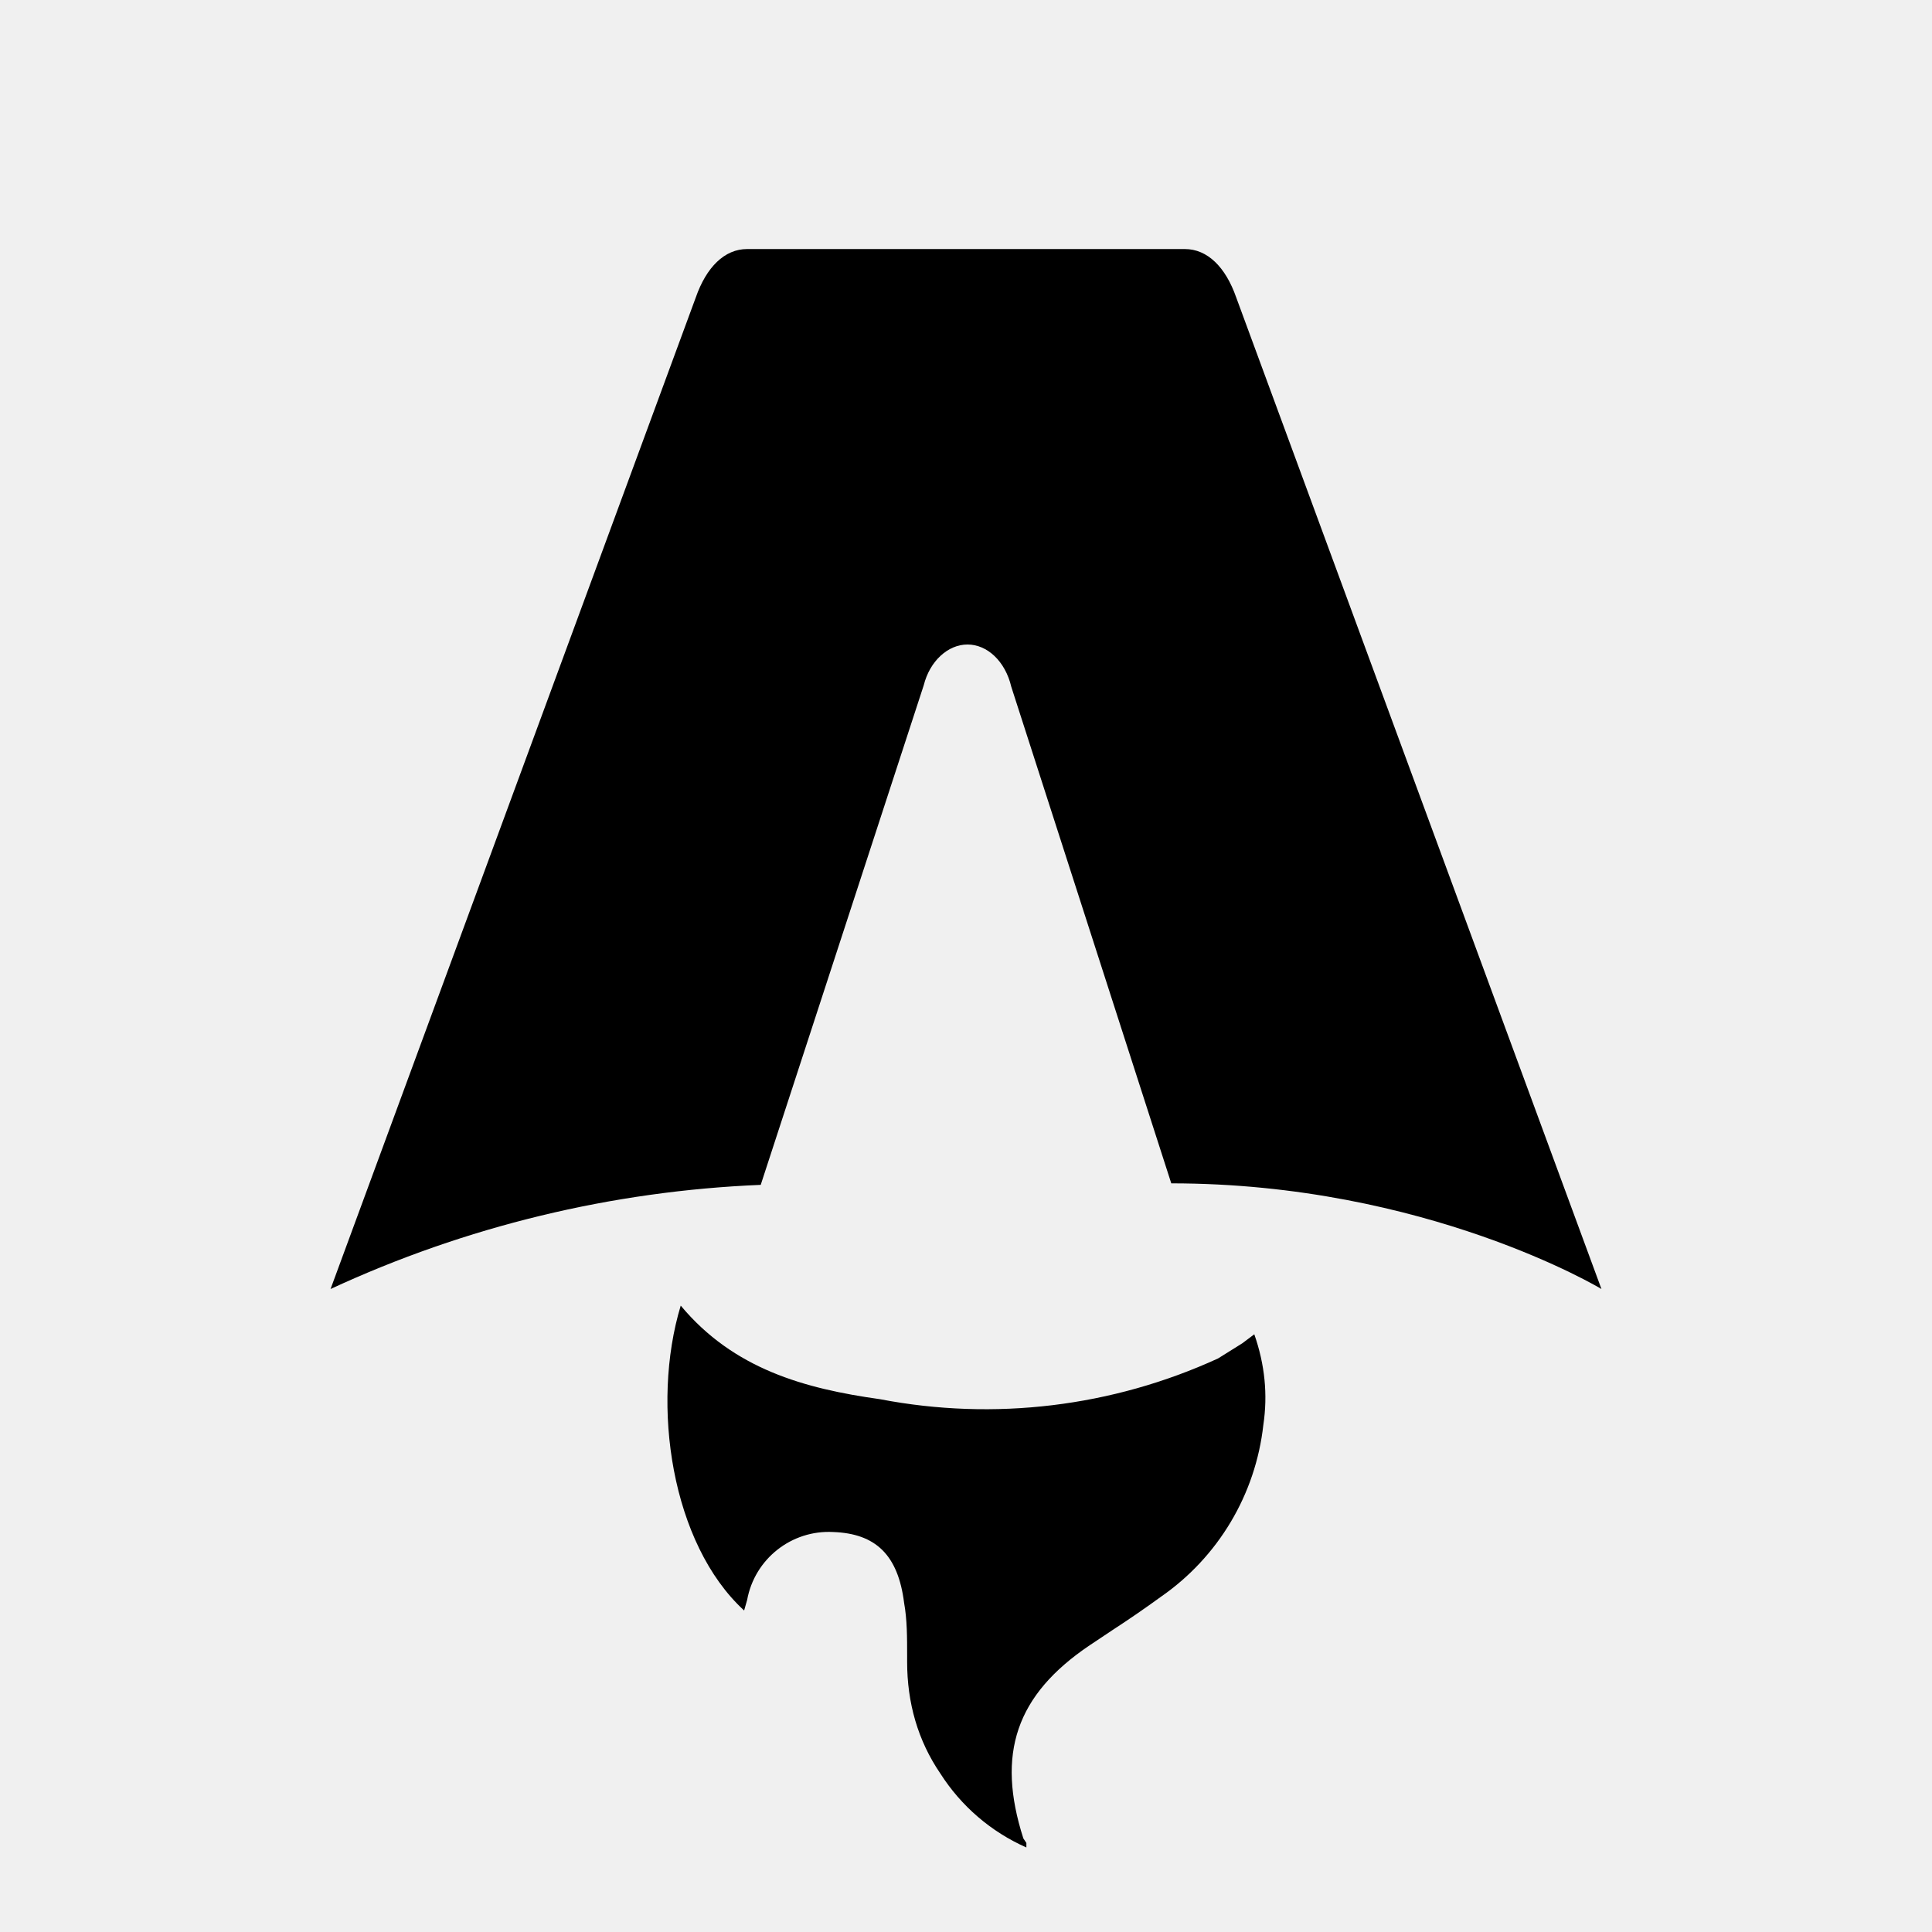
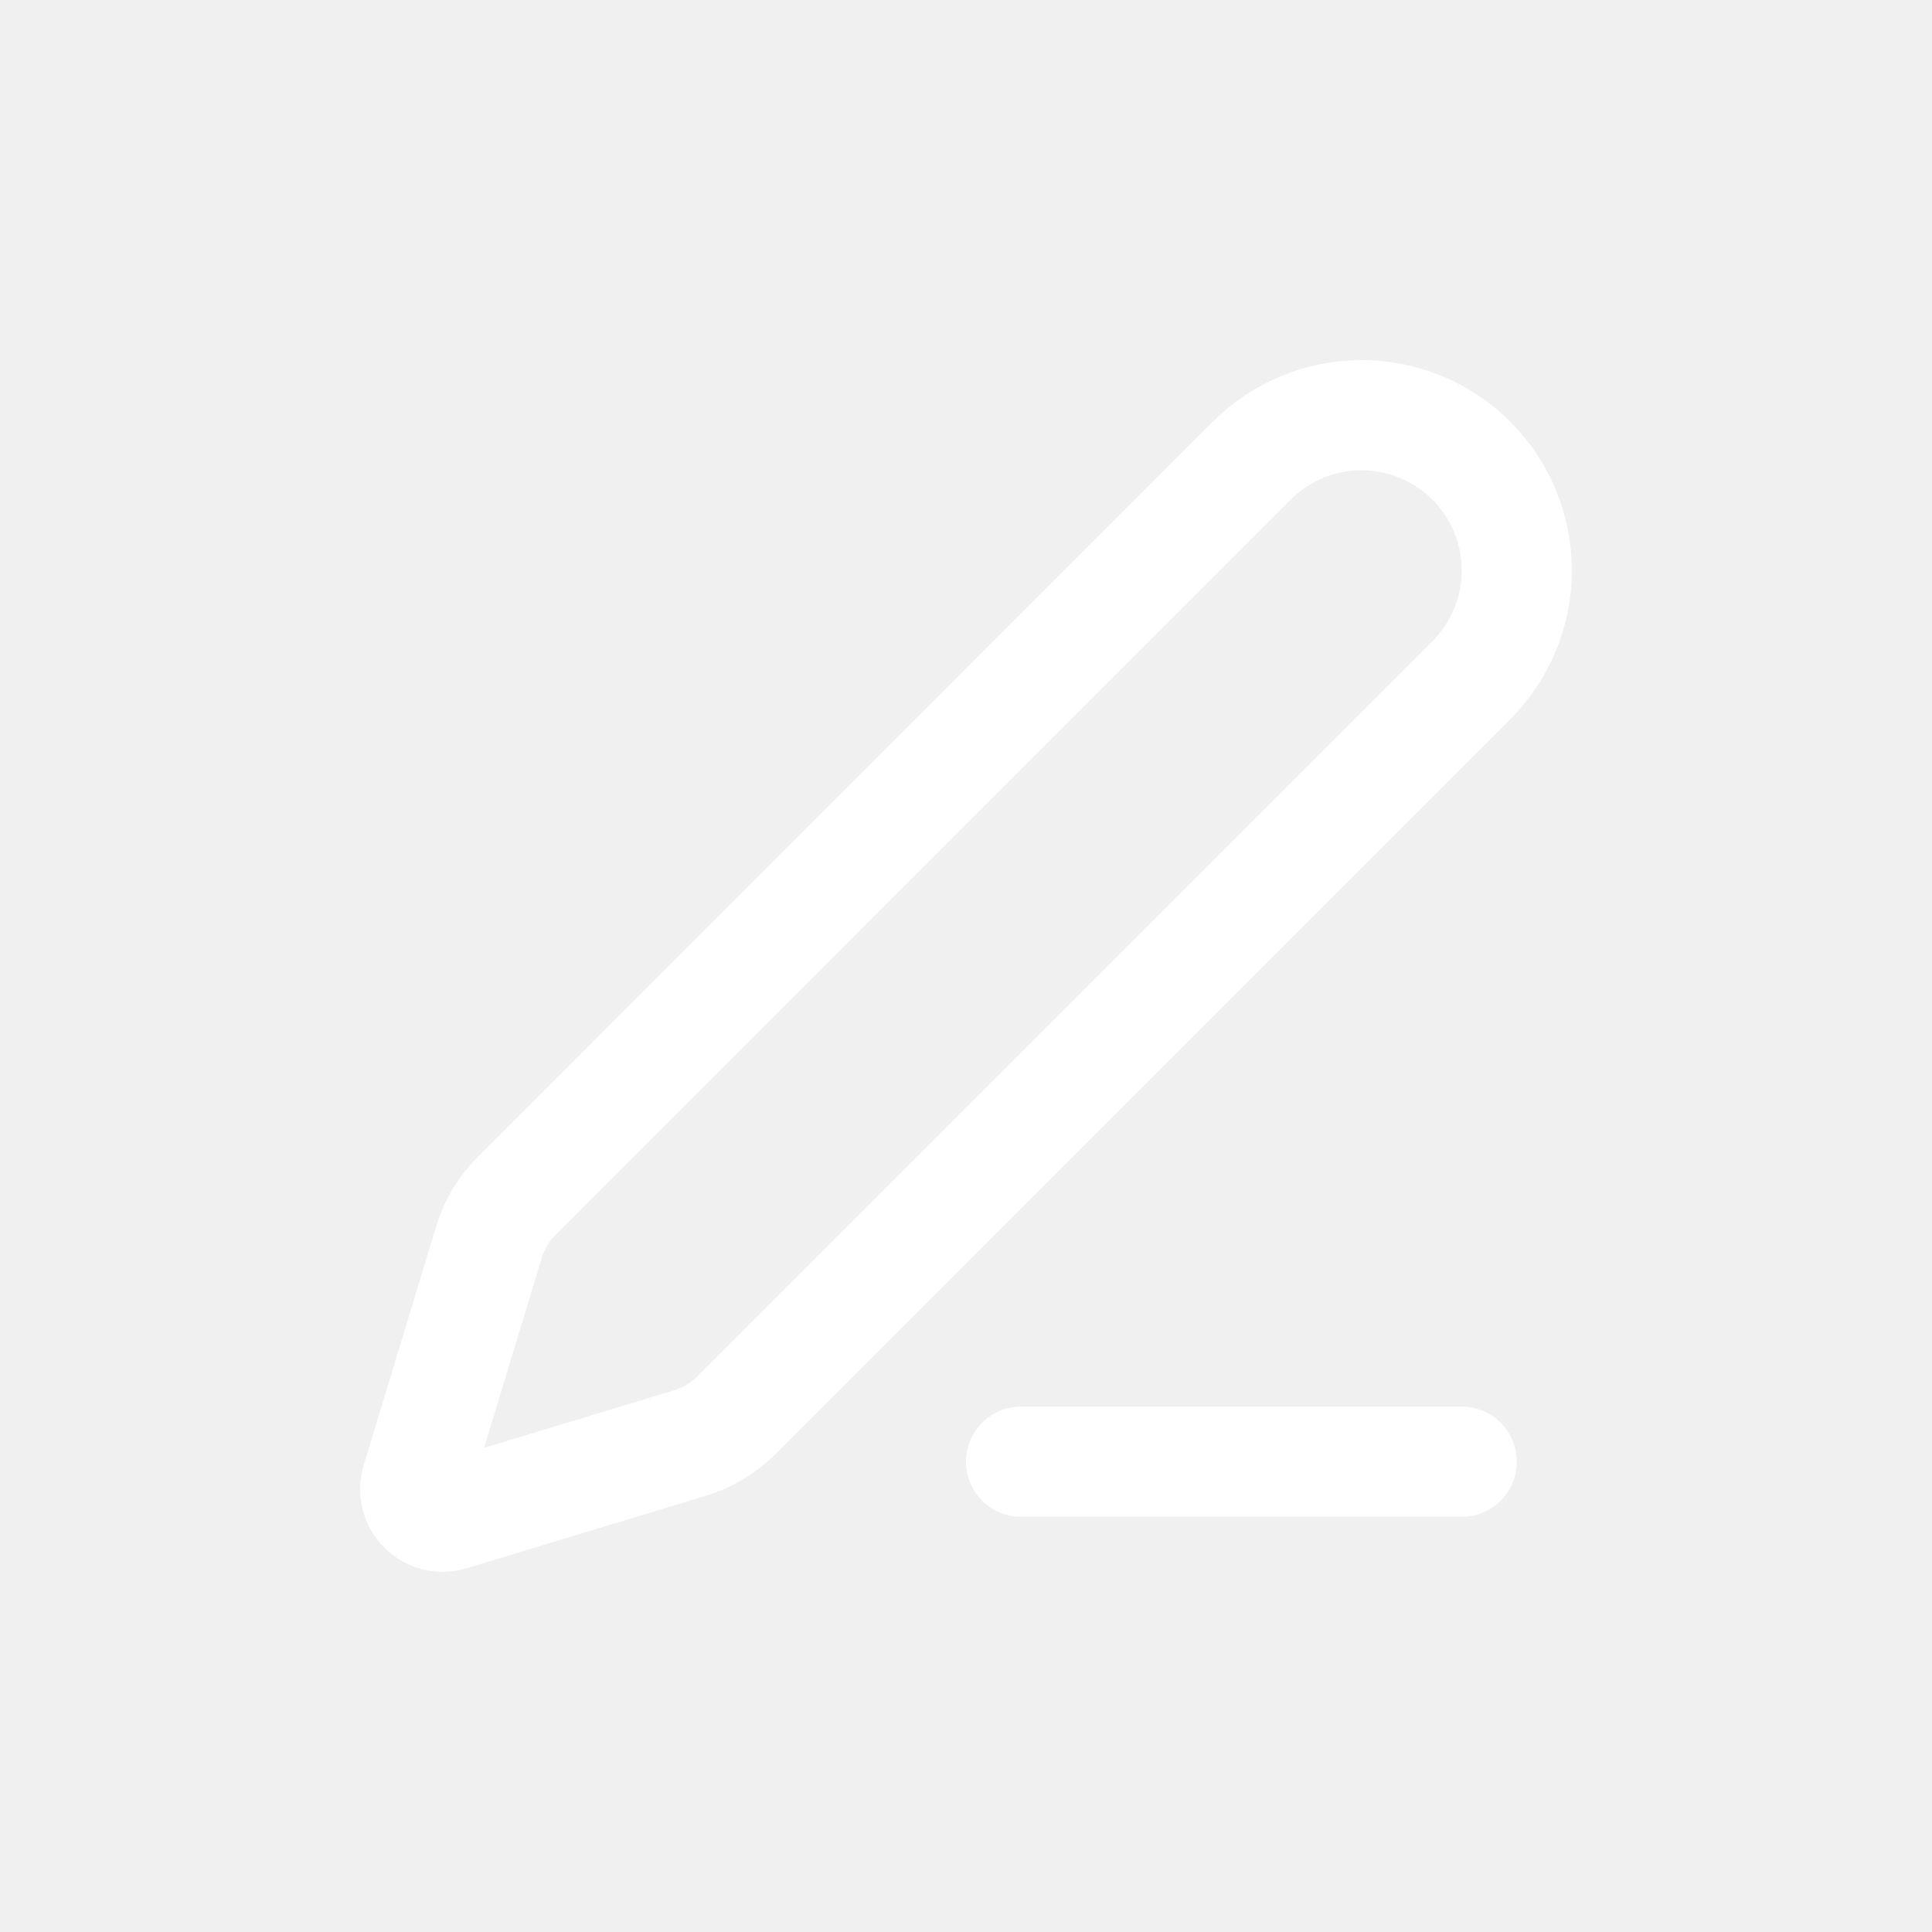
- <svg xmlns="http://www.w3.org/2000/svg" fill="none" viewBox="0 0 128 128">
-   <path d="M50.4 78.5a75.1 75.1 0 0 0-28.5 6.9l24.2-65.7c.7-2 1.9-3.2 3.4-3.2h29c1.5 0 2.7 1.2 3.4 3.2l24.2 65.7s-11.6-7-28.5-7L67 45.5c-.4-1.7-1.6-2.8-2.9-2.8-1.3 0-2.5 1.1-2.9 2.7L50.4 78.5Zm-1.1 28.2Zm-4.2-20.2c-2 6.6-.6 15.8 4.2 20.2a17.5 17.5 0 0 1 .2-.7 5.5 5.5 0 0 1 5.7-4.5c2.8.1 4.3 1.5 4.7 4.7.2 1.1.2 2.3.2 3.5v.4c0 2.7.7 5.2 2.2 7.4a13 13 0 0 0 5.7 4.9v-.3l-.2-.3c-1.8-5.6-.5-9.5 4.4-12.8l1.5-1a73 73 0 0 0 3.2-2.2 16 16 0 0 0 6.8-11.4c.3-2 .1-4-.6-6l-.8.6-1.6 1a37 37 0 0 1-22.4 2.7c-5-.7-9.7-2-13.2-6.2Z" />
-   <style>
-         path { fill: #000; }
-         @media (prefers-color-scheme: dark) {
-             path { fill: #FFF; }
-         }
-     </style>
+ <svg xmlns="http://www.w3.org/2000/svg" width="38" height="38" viewBox="0 0 38 38" fill="none">
+   <path d="M20.083 28.75H28.75M28.939 13.38C29.222 13.096 29.447 12.759 29.601 12.389C29.754 12.019 29.833 11.621 29.833 11.22C29.833 10.819 29.754 10.422 29.601 10.052C29.448 9.681 29.223 9.345 28.939 9.061C28.655 8.777 28.319 8.552 27.948 8.399C27.578 8.245 27.181 8.166 26.78 8.166C26.379 8.166 25.982 8.245 25.611 8.399C25.241 8.552 24.904 8.777 24.62 9.06L10.162 23.522C9.911 23.773 9.725 24.081 9.621 24.421L8.189 29.136C8.161 29.229 8.159 29.329 8.183 29.424C8.207 29.518 8.257 29.605 8.326 29.674C8.395 29.743 8.482 29.792 8.576 29.816C8.671 29.84 8.771 29.838 8.864 29.809L13.58 28.38C13.919 28.276 14.228 28.091 14.479 27.841L28.939 13.38Z" stroke="white" stroke-width="2.167" stroke-linecap="round" stroke-linejoin="round" />
</svg>
